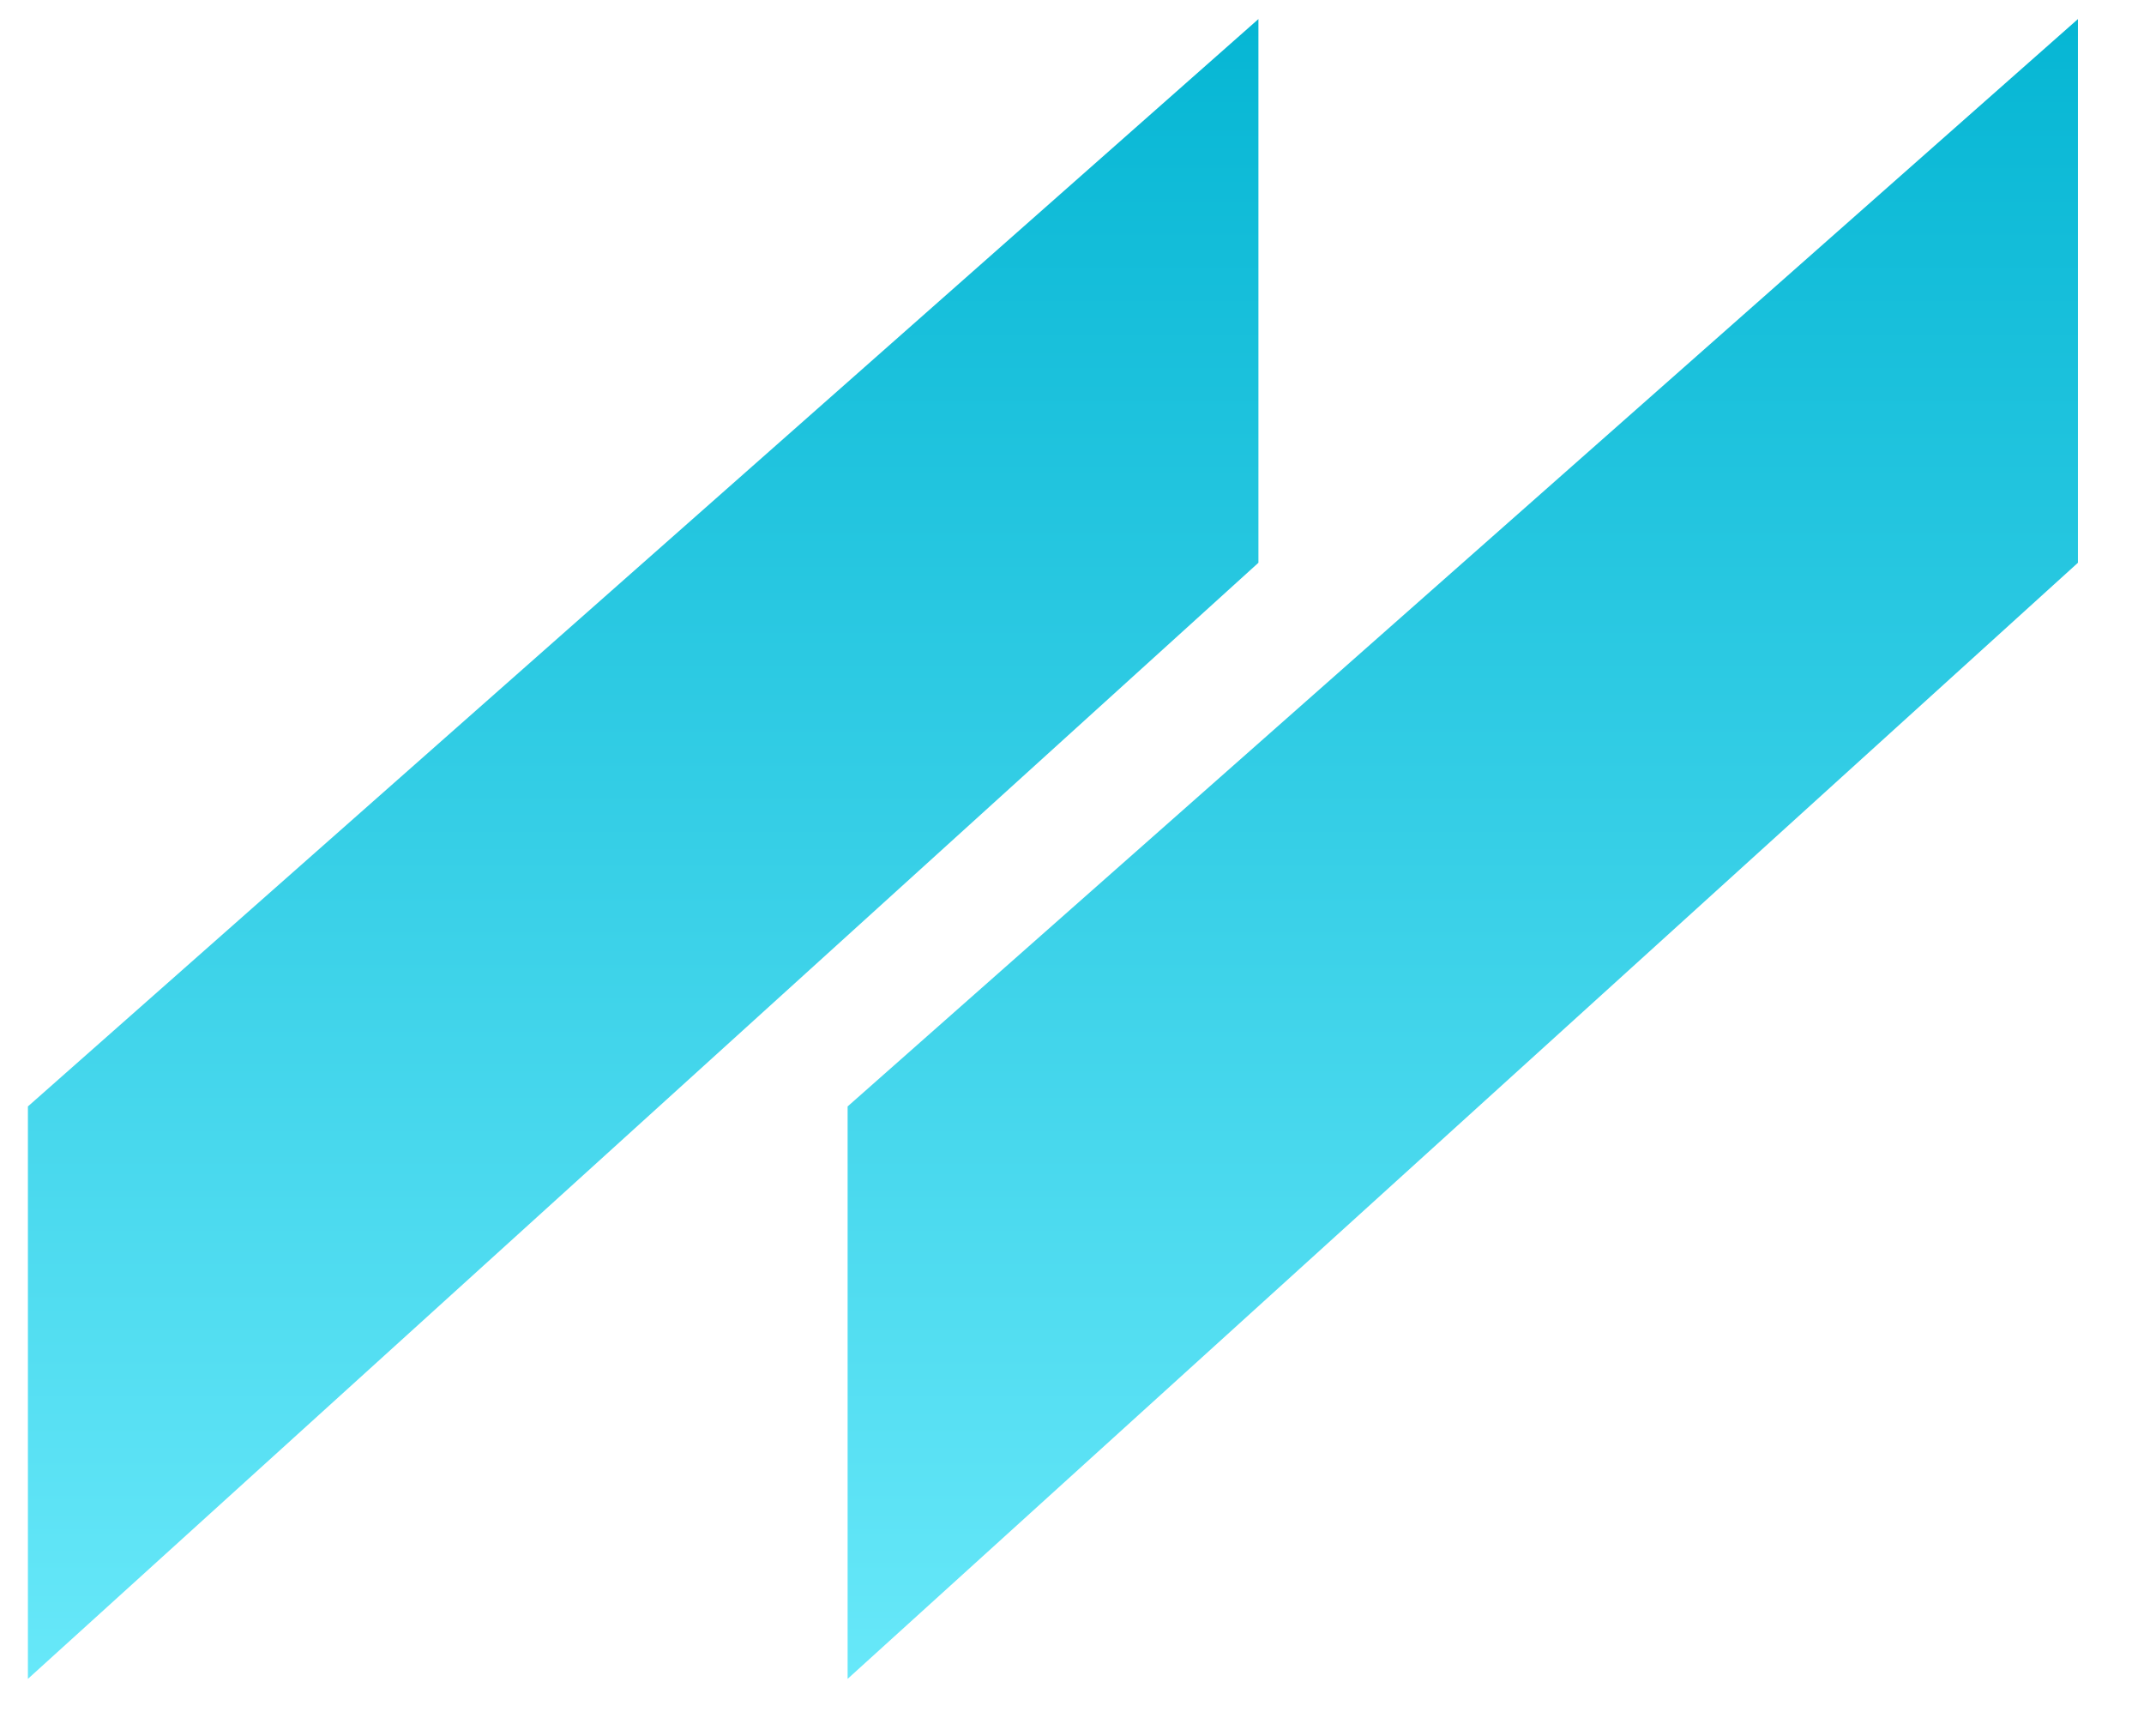
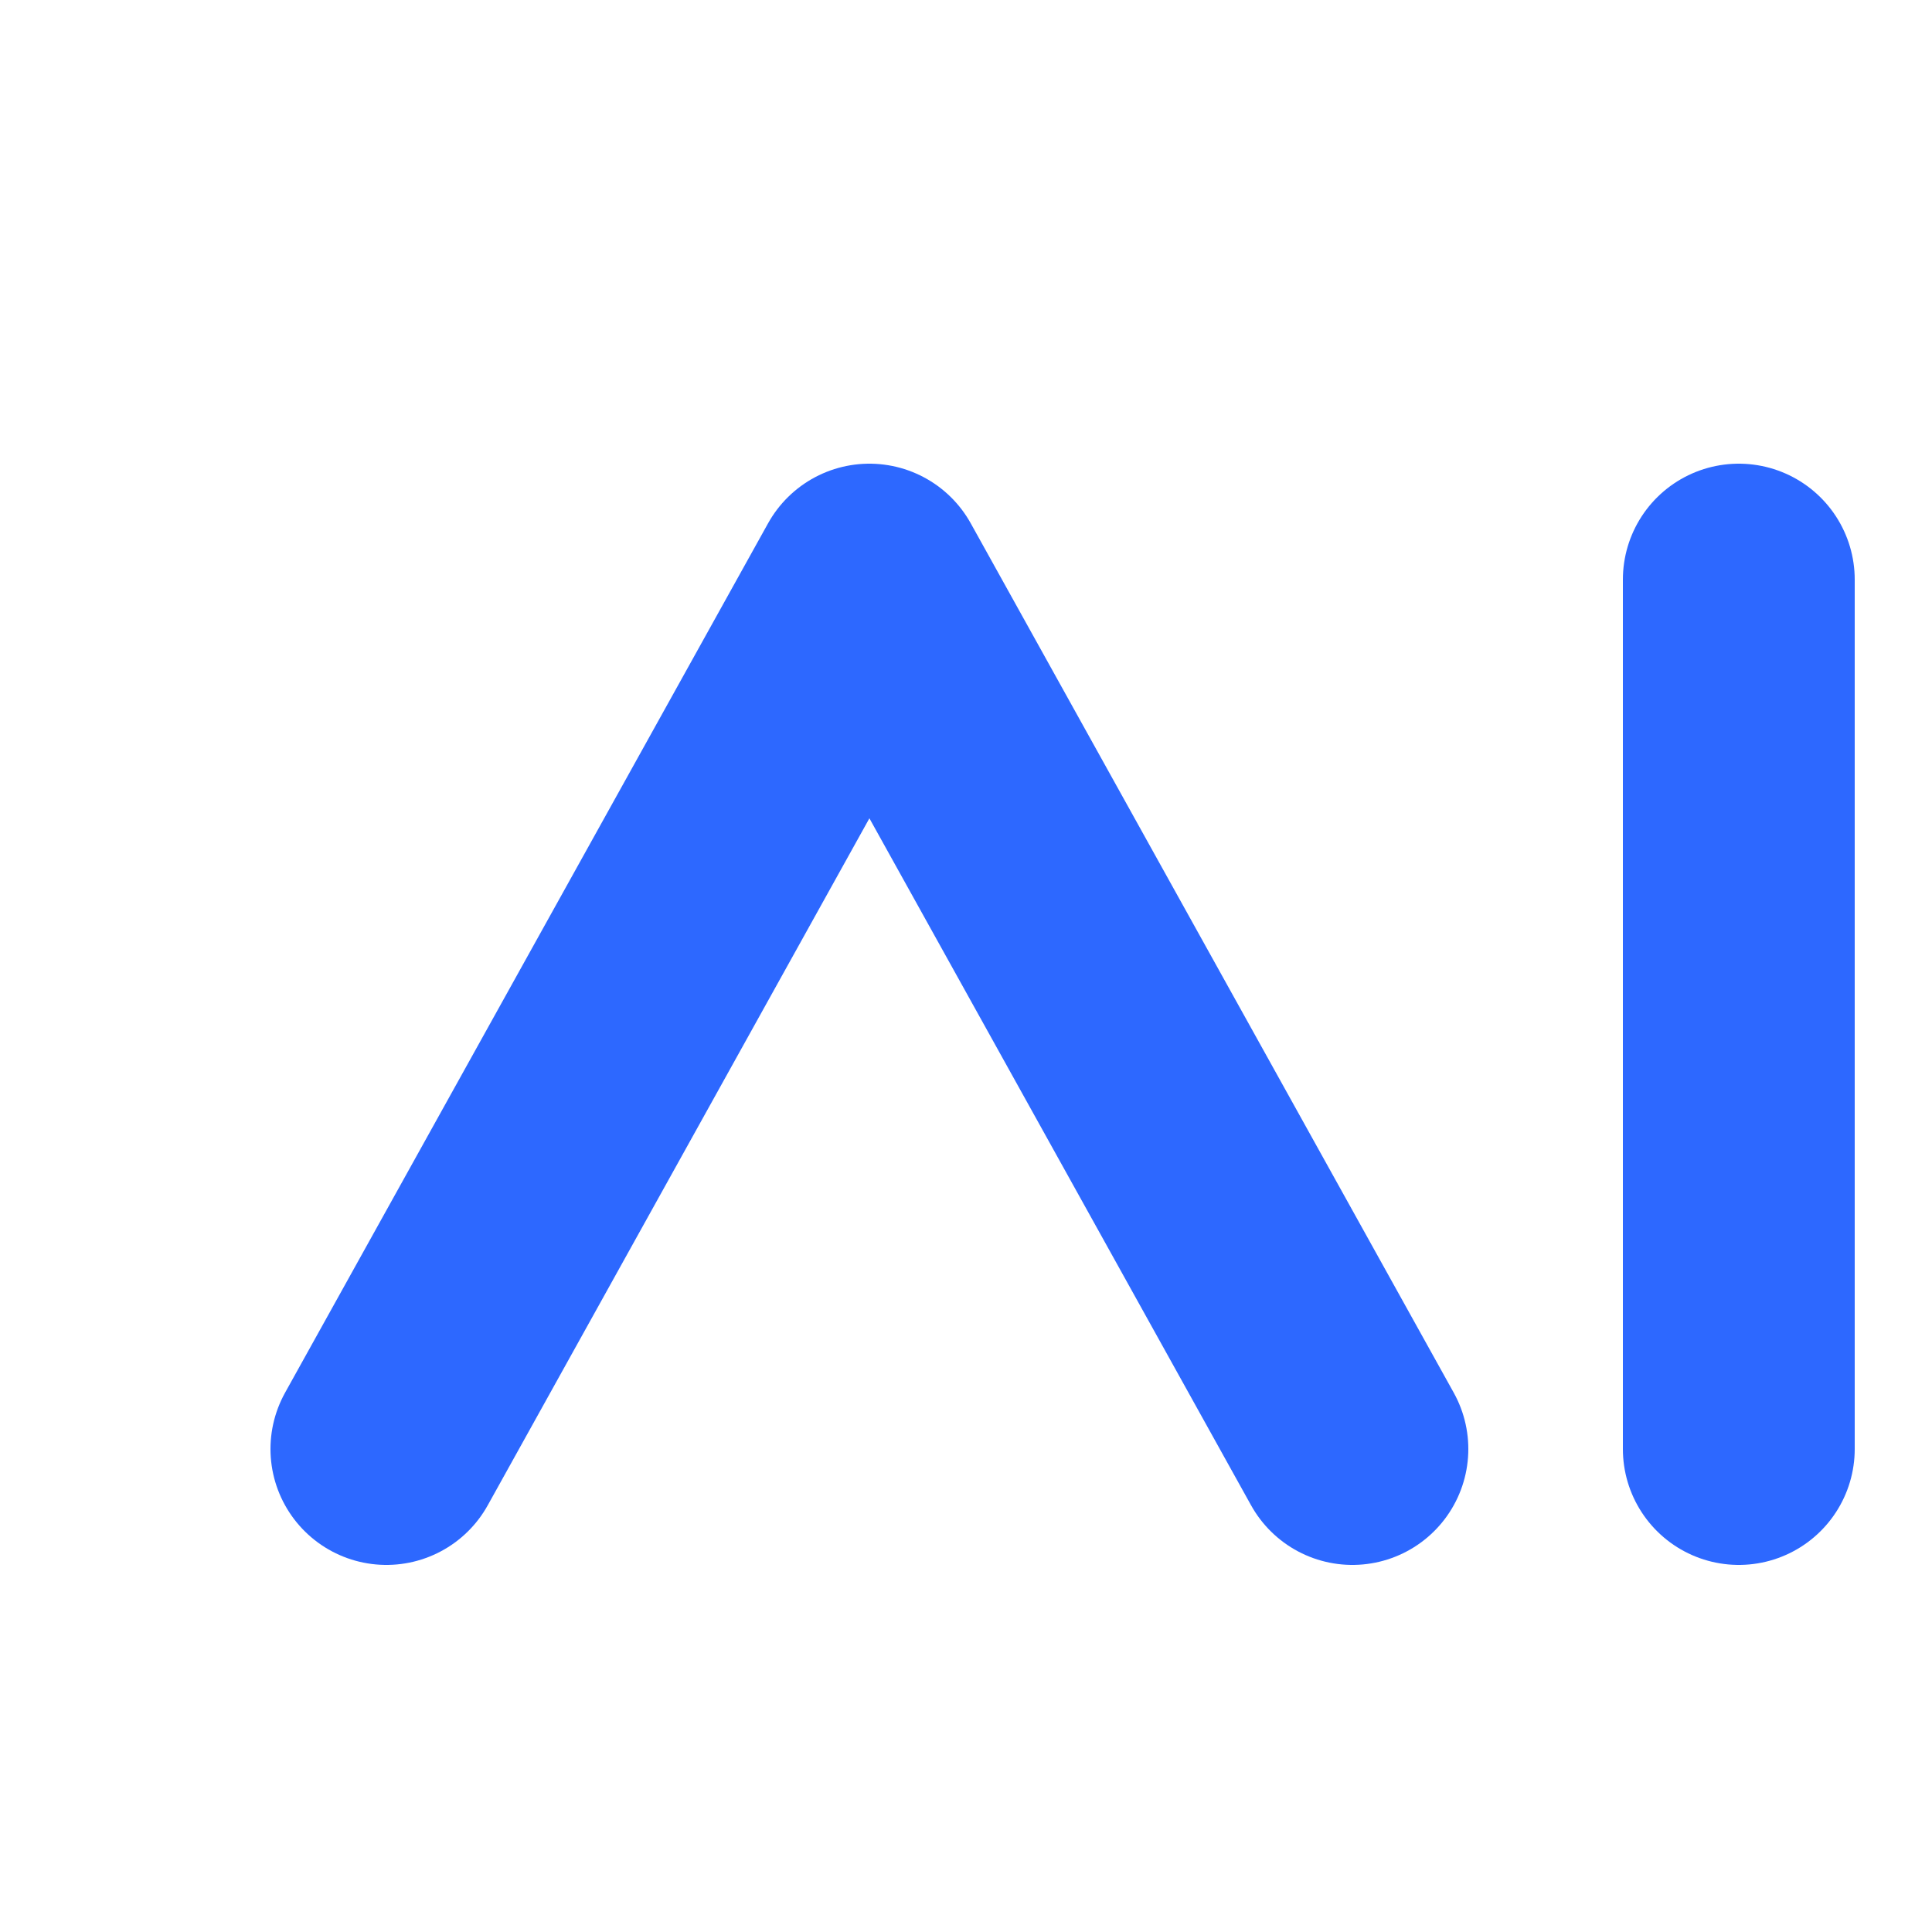
- <svg xmlns="http://www.w3.org/2000/svg" xmlns:xlink="http://www.w3.org/1999/xlink" version="1.1" preserveAspectRatio="xMidYMid meet" viewBox="344.564 330.278 111.737 91.218" width="53.87" height="43.61">
-   <defs>
-     <path d="M453.3 331.28L453.3 359.85L388.64 418.5L388.64 388.42L453.3 331.28Z" id="aFZf6T5ED" />
-     <linearGradient id="gradientb2ThqnP5Op" gradientUnits="userSpaceOnUse" x1="420.97" y1="331.28" x2="420.97" y2="418.5">
-       <stop style="stop-color: #06b6d4;stop-opacity: 1" offset="0%" />
-       <stop style="stop-color: #67e8f9;stop-opacity: 1" offset="100%" />
-     </linearGradient>
-     <path d="M410.23 331.28L410.23 359.85L345.56 418.5L345.56 388.42L410.23 331.28Z" id="a9fehgwfM" />
-     <linearGradient id="gradientk1wNV9Ostb" gradientUnits="userSpaceOnUse" x1="377.89" y1="331.28" x2="377.89" y2="418.5">
-       <stop style="stop-color: #06b6d4;stop-opacity: 1" offset="0%" />
-       <stop style="stop-color: #67e8f9;stop-opacity: 1" offset="100%" />
-     </linearGradient>
-   </defs>
-   <g>
-     <g>
-       <use xlink:href="#aFZf6T5ED" opacity="1" fill="url(#gradientb2ThqnP5Op)" />
-     </g>
-     <g>
-       <use xlink:href="#a9fehgwfM" opacity="1" fill="url(#gradientk1wNV9Ostb)" />
-     </g>
+ <svg xmlns="http://www.w3.org/2000/svg" viewBox="0 0 100 100">
+   <g stroke="#2D68FF" stroke-width="12" stroke-linecap="round" stroke-linejoin="round" fill="none">
+     <path d="M 20 75 L 45 30 L 70 75" />
+     <path d="M 90 30 L 90 75" />
  </g>
</svg>
